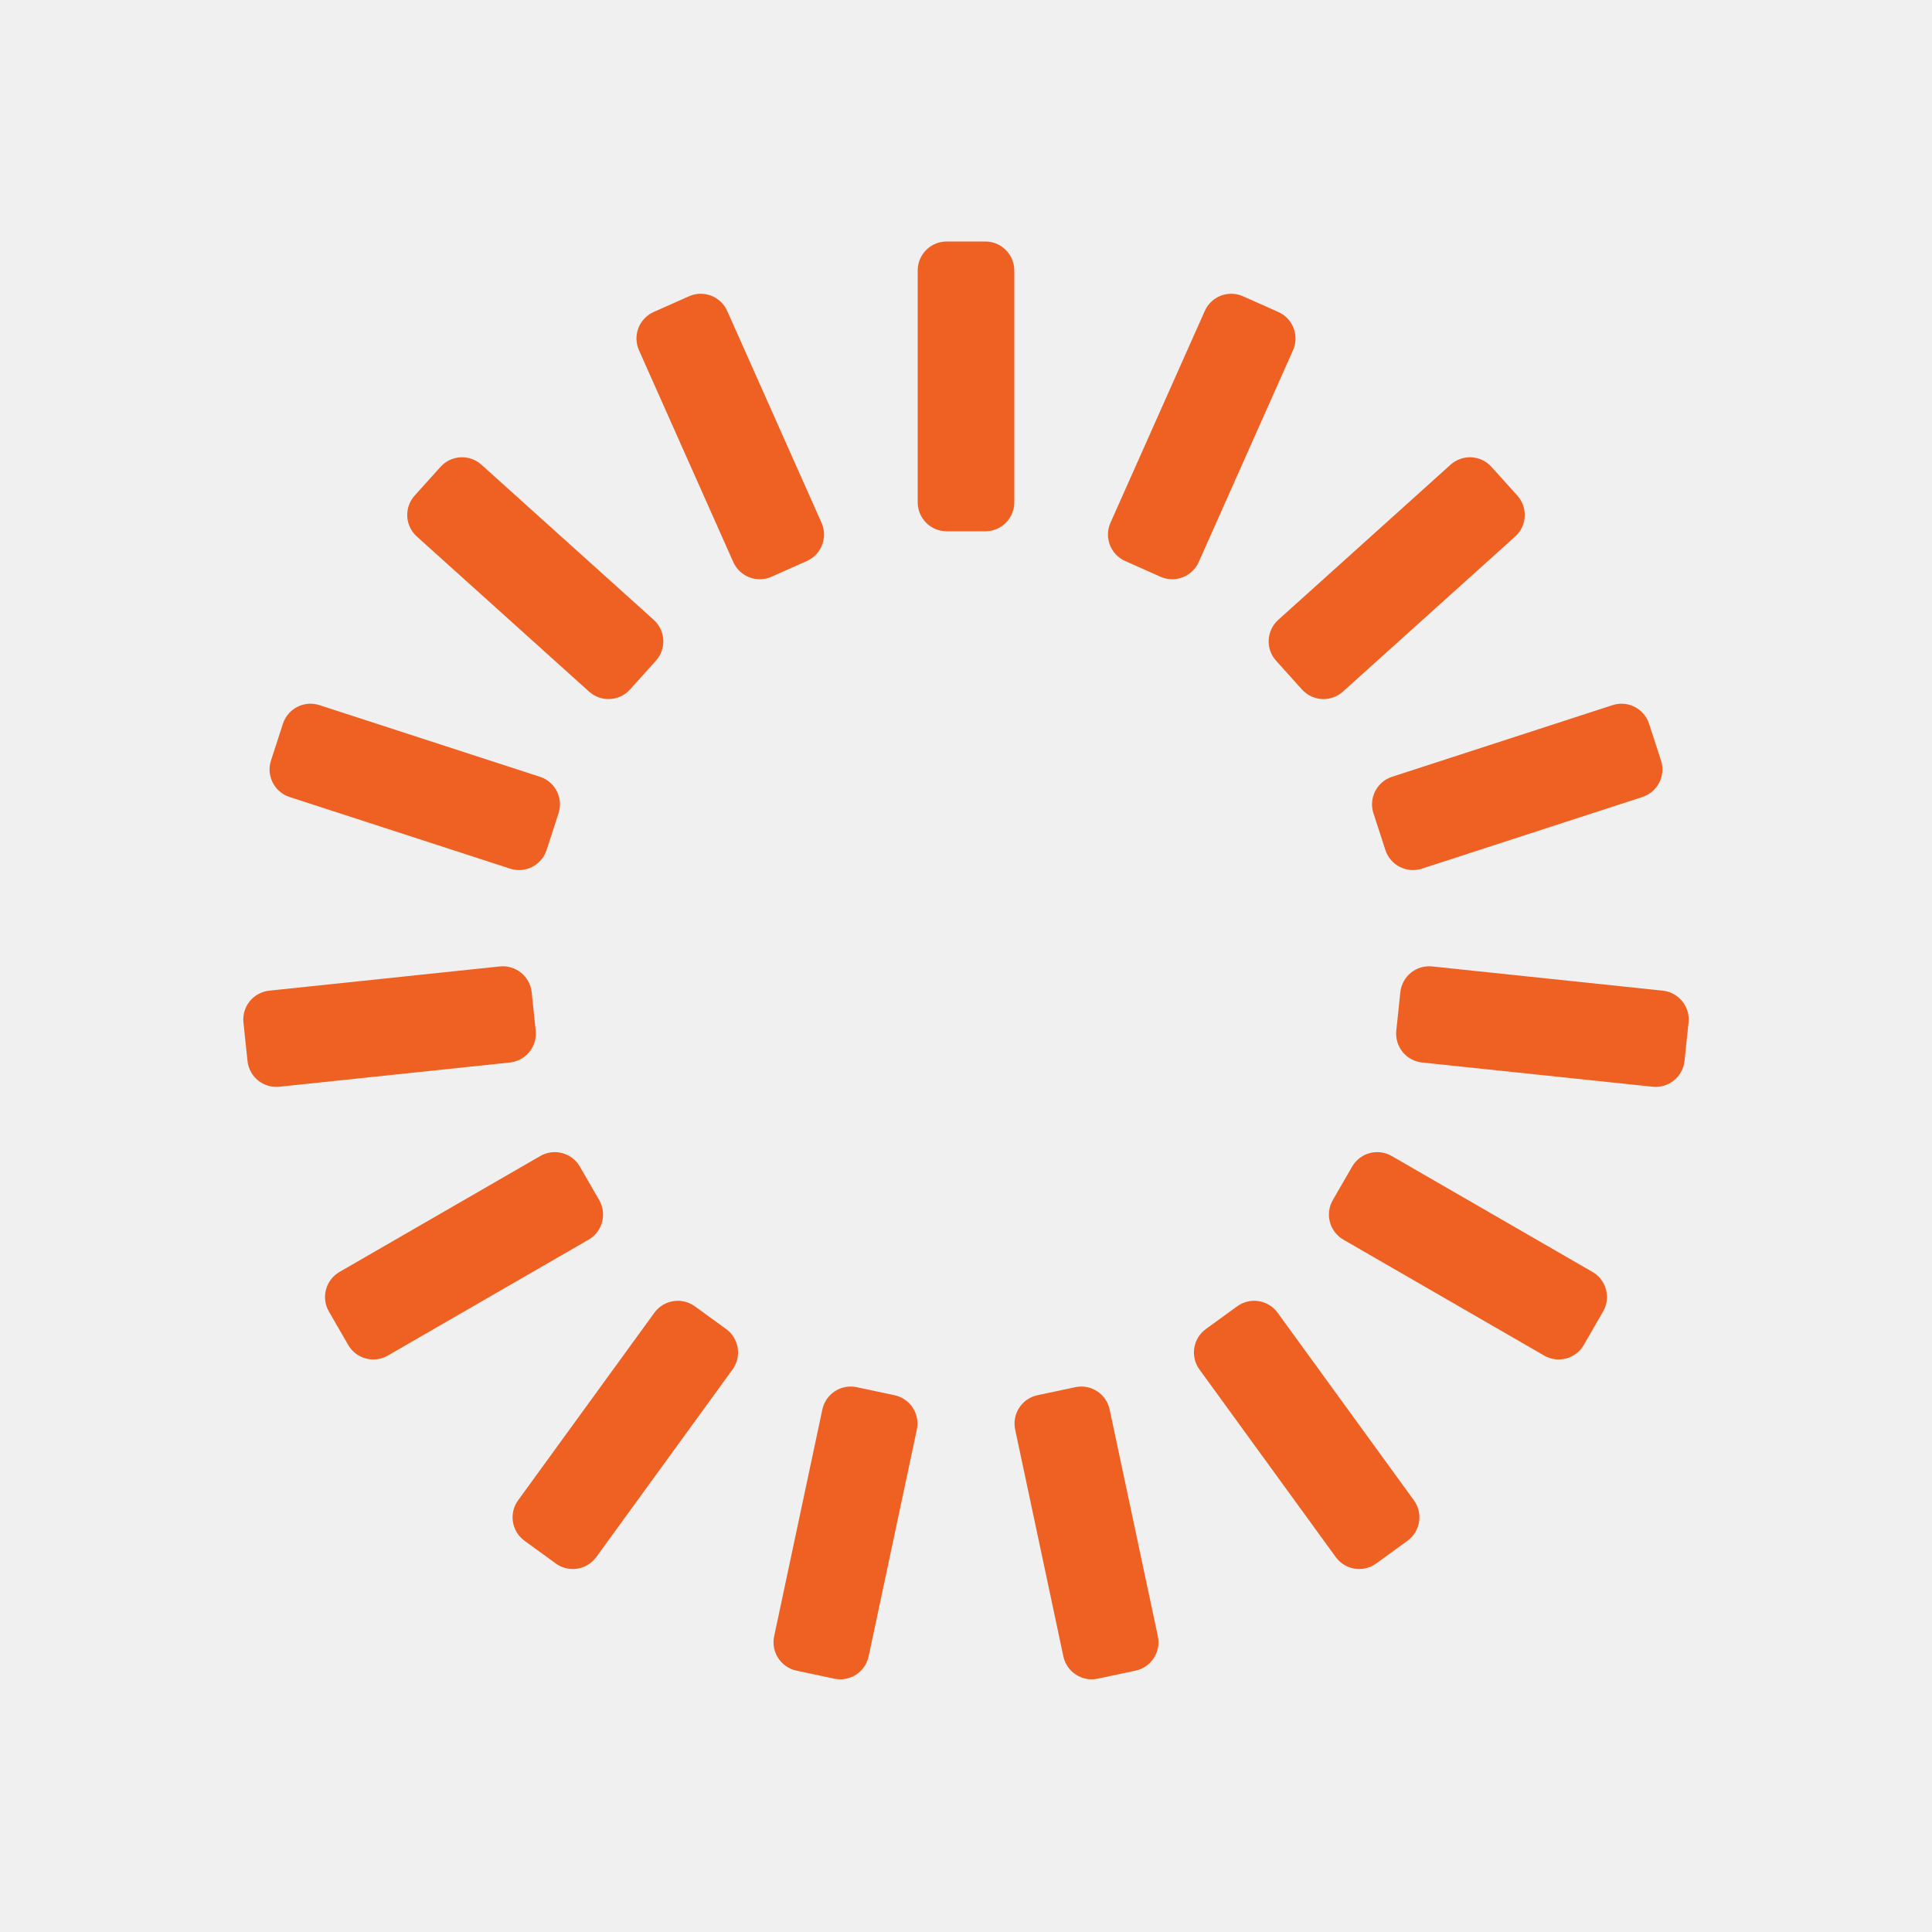
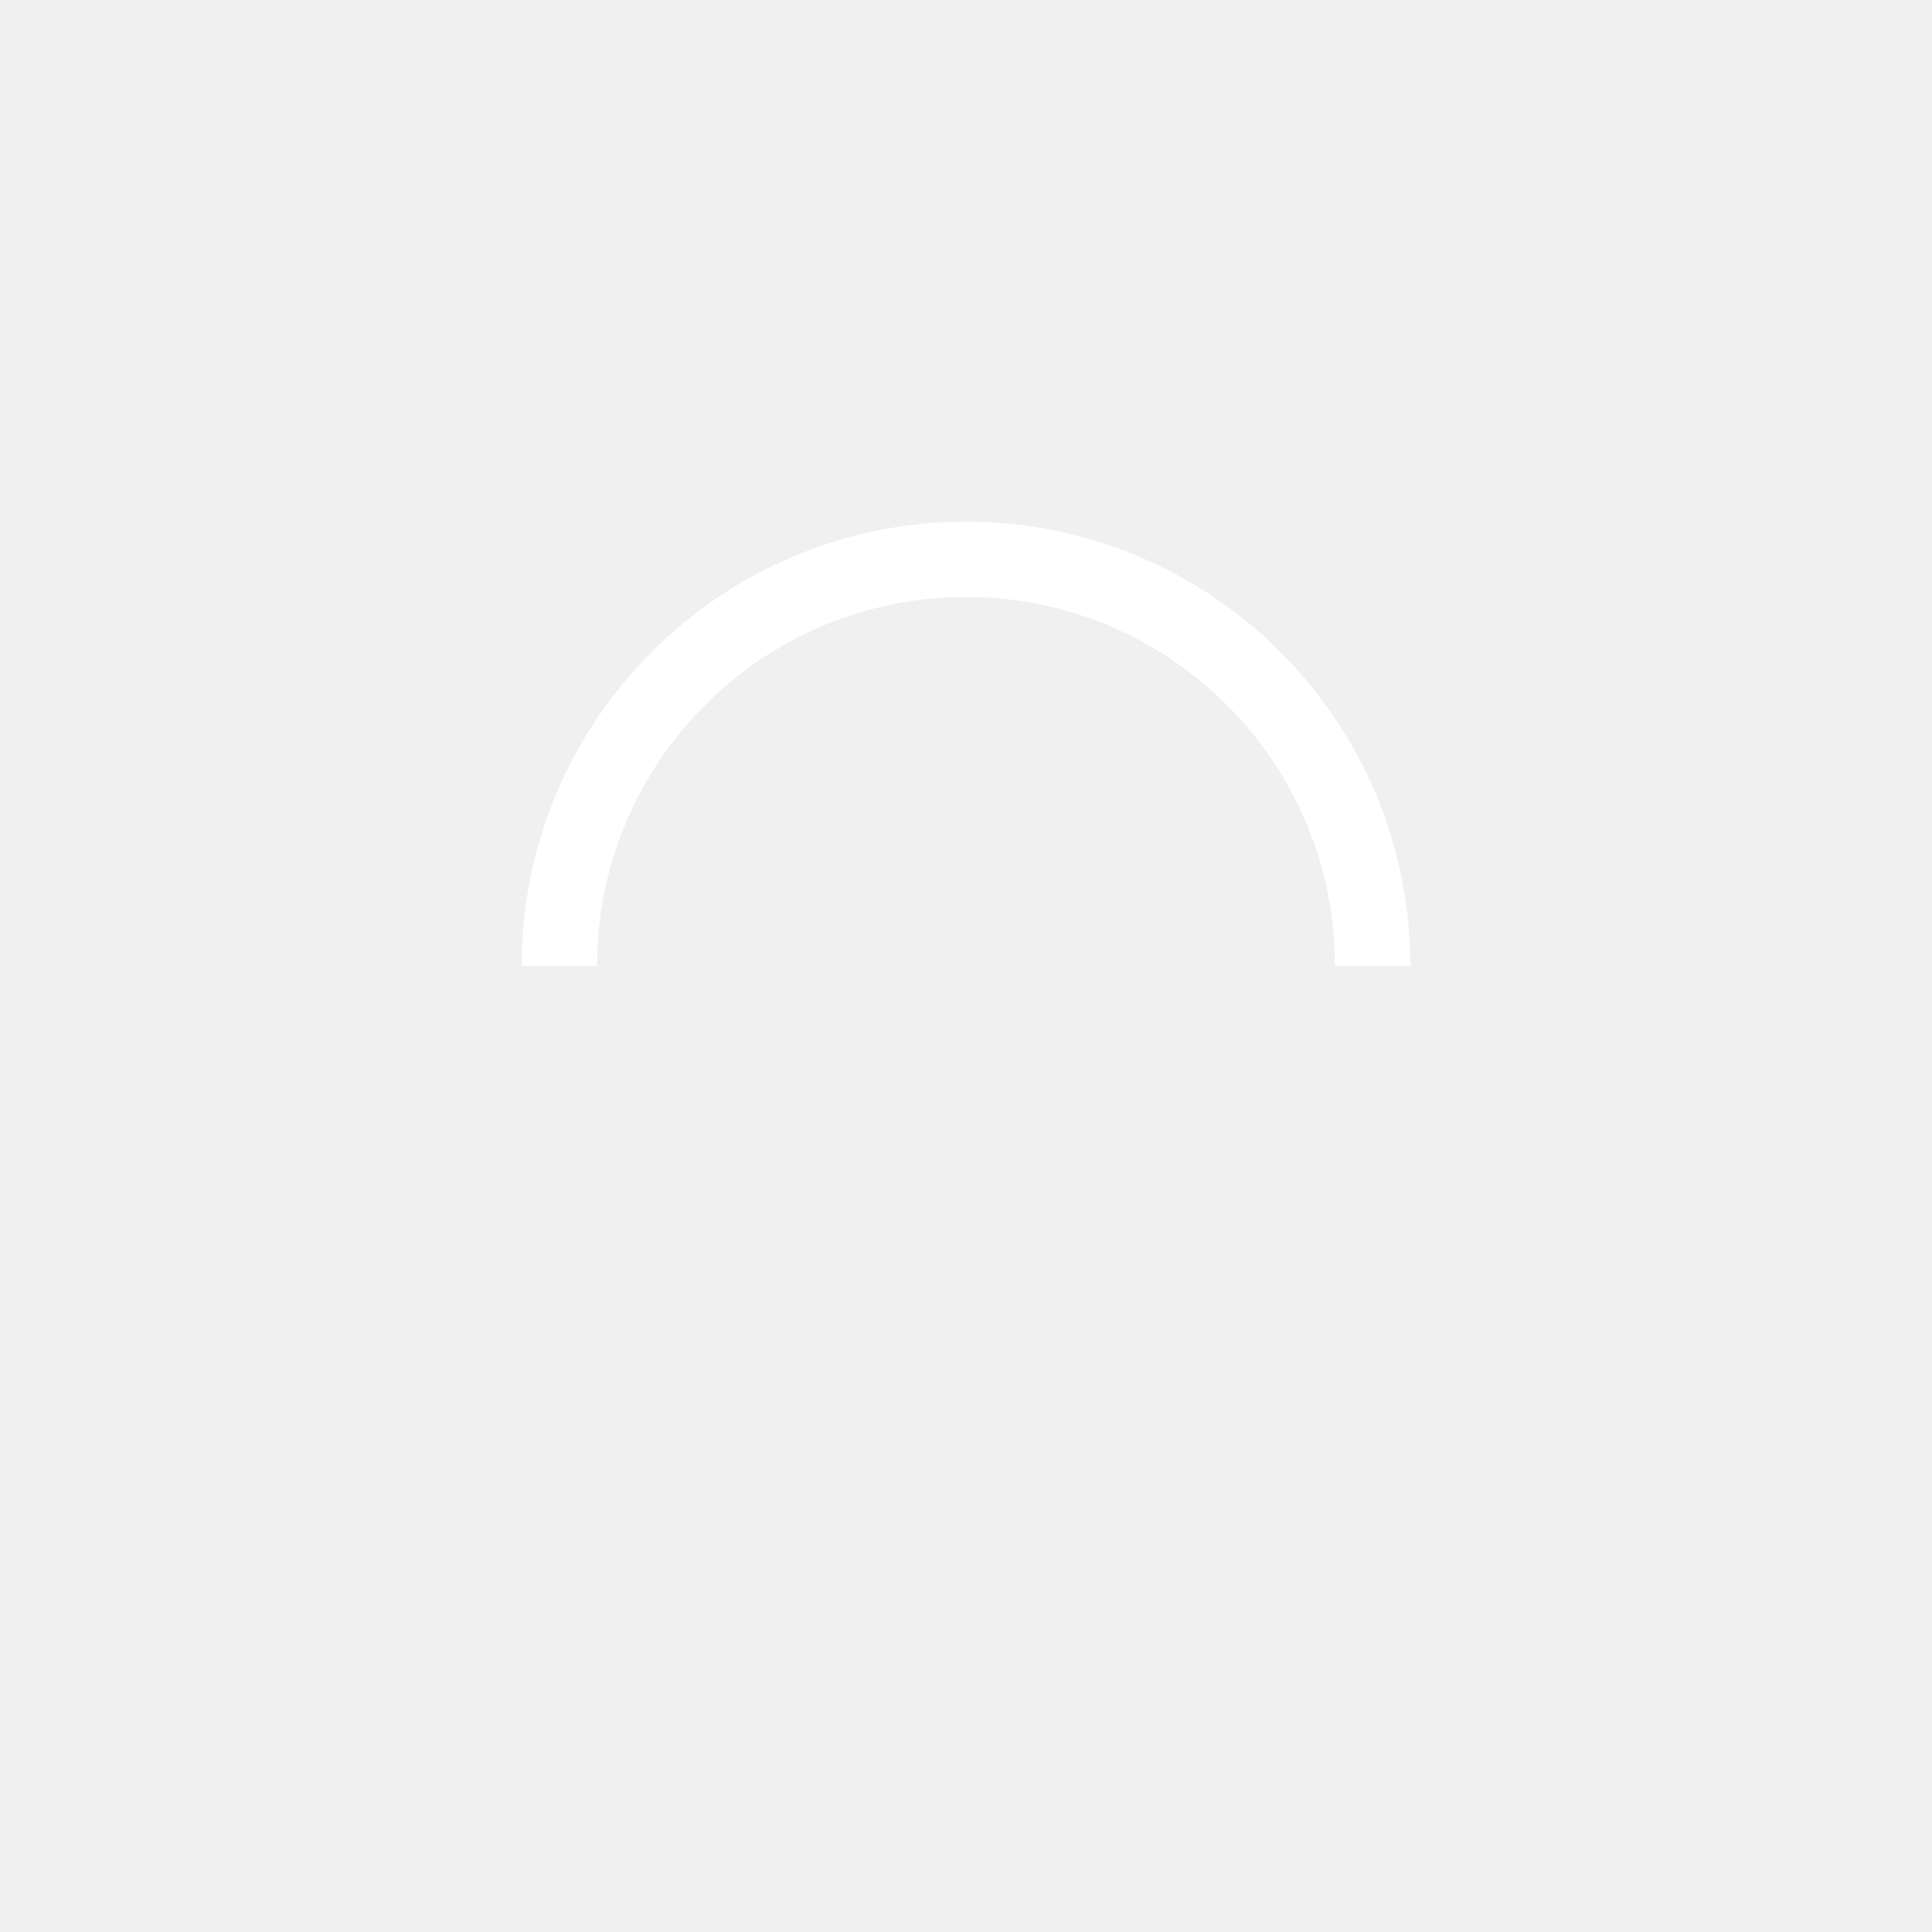
- <svg xmlns="http://www.w3.org/2000/svg" style="margin:auto;background:transparent;display:block;" width="200px" height="200px" viewBox="0 0 100 100" preserveAspectRatio="xMidYMid">
-   <g transform="rotate(0 50 50)">
-     <rect x="47.5" y="12.5" rx="1.5" ry="1.5" width="5" height="15" fill="#ee6123">
-       <animate attributeName="opacity" values="1;0" keyTimes="0;1" dur="1s" begin="-0.933s" repeatCount="indefinite" />
-     </rect>
-   </g>
-   <g transform="rotate(24 50 50)">
-     <rect x="47.5" y="12.5" rx="1.5" ry="1.5" width="5" height="15" fill="#ee6123">
-       <animate attributeName="opacity" values="1;0" keyTimes="0;1" dur="1s" begin="-0.867s" repeatCount="indefinite" />
-     </rect>
-   </g>
-   <g transform="rotate(48 50 50)">
-     <rect x="47.5" y="12.5" rx="1.5" ry="1.5" width="5" height="15" fill="#ee6123">
-       <animate attributeName="opacity" values="1;0" keyTimes="0;1" dur="1s" begin="-0.8s" repeatCount="indefinite" />
-     </rect>
-   </g>
-   <g transform="rotate(72 50 50)">
-     <rect x="47.5" y="12.5" rx="1.5" ry="1.5" width="5" height="15" fill="#ee6123">
-       <animate attributeName="opacity" values="1;0" keyTimes="0;1" dur="1s" begin="-0.733s" repeatCount="indefinite" />
-     </rect>
-   </g>
-   <g transform="rotate(96 50 50)">
-     <rect x="47.5" y="12.5" rx="1.5" ry="1.5" width="5" height="15" fill="#ee6123">
-       <animate attributeName="opacity" values="1;0" keyTimes="0;1" dur="1s" begin="-0.667s" repeatCount="indefinite" />
-     </rect>
-   </g>
-   <g transform="rotate(120 50 50)">
-     <rect x="47.5" y="12.5" rx="1.5" ry="1.5" width="5" height="15" fill="#ee6123">
-       <animate attributeName="opacity" values="1;0" keyTimes="0;1" dur="1s" begin="-0.6s" repeatCount="indefinite" />
-     </rect>
-   </g>
-   <g transform="rotate(144 50 50)">
-     <rect x="47.5" y="12.5" rx="1.5" ry="1.5" width="5" height="15" fill="#ee6123">
-       <animate attributeName="opacity" values="1;0" keyTimes="0;1" dur="1s" begin="-0.533s" repeatCount="indefinite" />
-     </rect>
-   </g>
-   <g transform="rotate(168 50 50)">
-     <rect x="47.5" y="12.5" rx="1.5" ry="1.5" width="5" height="15" fill="#ee6123">
-       <animate attributeName="opacity" values="1;0" keyTimes="0;1" dur="1s" begin="-0.467s" repeatCount="indefinite" />
-     </rect>
-   </g>
-   <g transform="rotate(192 50 50)">
-     <rect x="47.5" y="12.5" rx="1.5" ry="1.5" width="5" height="15" fill="#ee6123">
-       <animate attributeName="opacity" values="1;0" keyTimes="0;1" dur="1s" begin="-0.4s" repeatCount="indefinite" />
-     </rect>
-   </g>
-   <g transform="rotate(216 50 50)">
-     <rect x="47.5" y="12.5" rx="1.5" ry="1.5" width="5" height="15" fill="#ee6123">
-       <animate attributeName="opacity" values="1;0" keyTimes="0;1" dur="1s" begin="-0.333s" repeatCount="indefinite" />
-     </rect>
-   </g>
-   <g transform="rotate(240 50 50)">
-     <rect x="47.5" y="12.5" rx="1.5" ry="1.5" width="5" height="15" fill="#ee6123">
-       <animate attributeName="opacity" values="1;0" keyTimes="0;1" dur="1s" begin="-0.267s" repeatCount="indefinite" />
-     </rect>
-   </g>
-   <g transform="rotate(264 50 50)">
-     <rect x="47.5" y="12.5" rx="1.5" ry="1.5" width="5" height="15" fill="#ee6123">
-       <animate attributeName="opacity" values="1;0" keyTimes="0;1" dur="1s" begin="-0.2s" repeatCount="indefinite" />
-     </rect>
-   </g>
-   <g transform="rotate(288 50 50)">
-     <rect x="47.5" y="12.5" rx="1.5" ry="1.5" width="5" height="15" fill="#ee6123">
-       <animate attributeName="opacity" values="1;0" keyTimes="0;1" dur="1s" begin="-0.133s" repeatCount="indefinite" />
-     </rect>
-   </g>
-   <g transform="rotate(312 50 50)">
-     <rect x="47.5" y="12.5" rx="1.5" ry="1.5" width="5" height="15" fill="#ee6123">
-       <animate attributeName="opacity" values="1;0" keyTimes="0;1" dur="1s" begin="-0.067s" repeatCount="indefinite" />
-     </rect>
-   </g>
-   <g transform="rotate(336 50 50)">
-     <rect x="47.5" y="12.5" rx="1.5" ry="1.5" width="5" height="15" fill="#ee6123">
-       <animate attributeName="opacity" values="1;0" keyTimes="0;1" dur="1s" begin="0s" repeatCount="indefinite" />
-     </rect>
-   </g>
+ <svg xmlns="http://www.w3.org/2000/svg" version="1.1" id="L9" x="0px" y="0px" viewBox="0 0 100 100" enable-background="new 0 0 0 0" xml:space="preserve">
+   <path fill="#fff" d="M73,50c0-12.7-10.3-23-23-23S27,37.3,27,50 M30.9,50c0-10.5,8.5-19.1,19.1-19.1S69.1,39.5,69.1,50">
+     <animateTransform attributeName="transform" attributeType="XML" type="rotate" dur="1s" from="0 50 50" to="360 50 50" repeatCount="indefinite" />
+   </path>
</svg>
